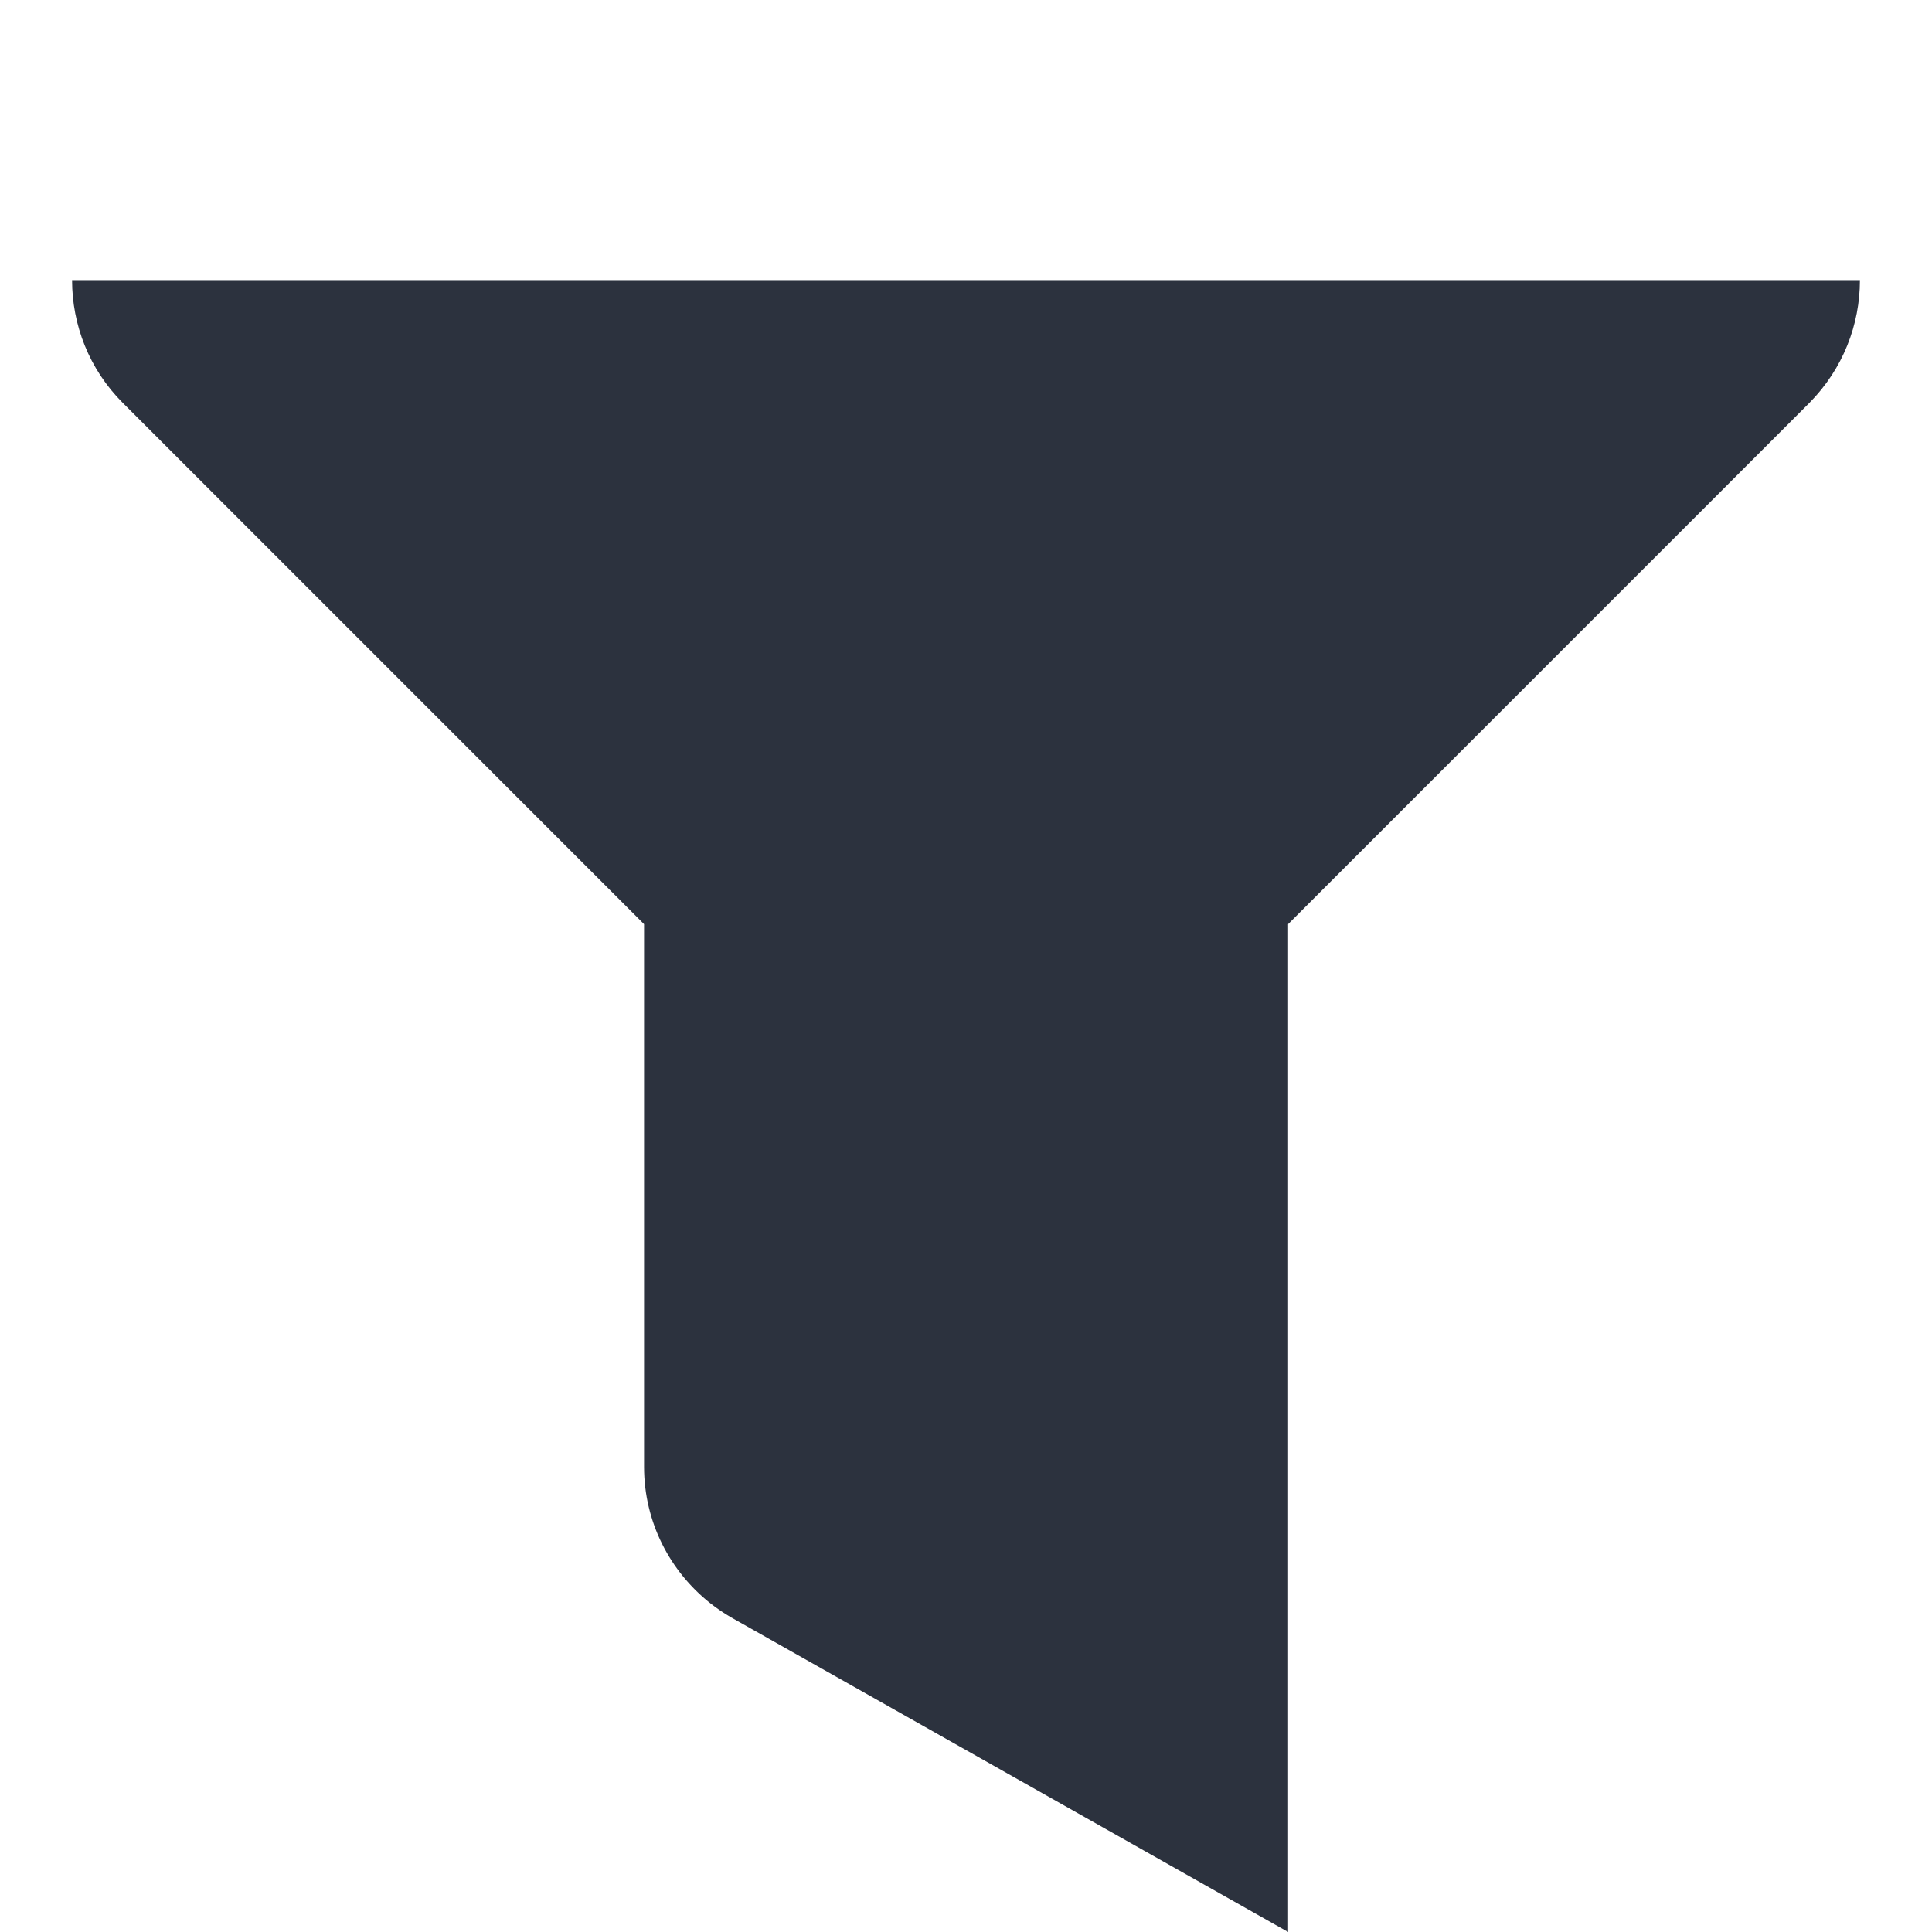
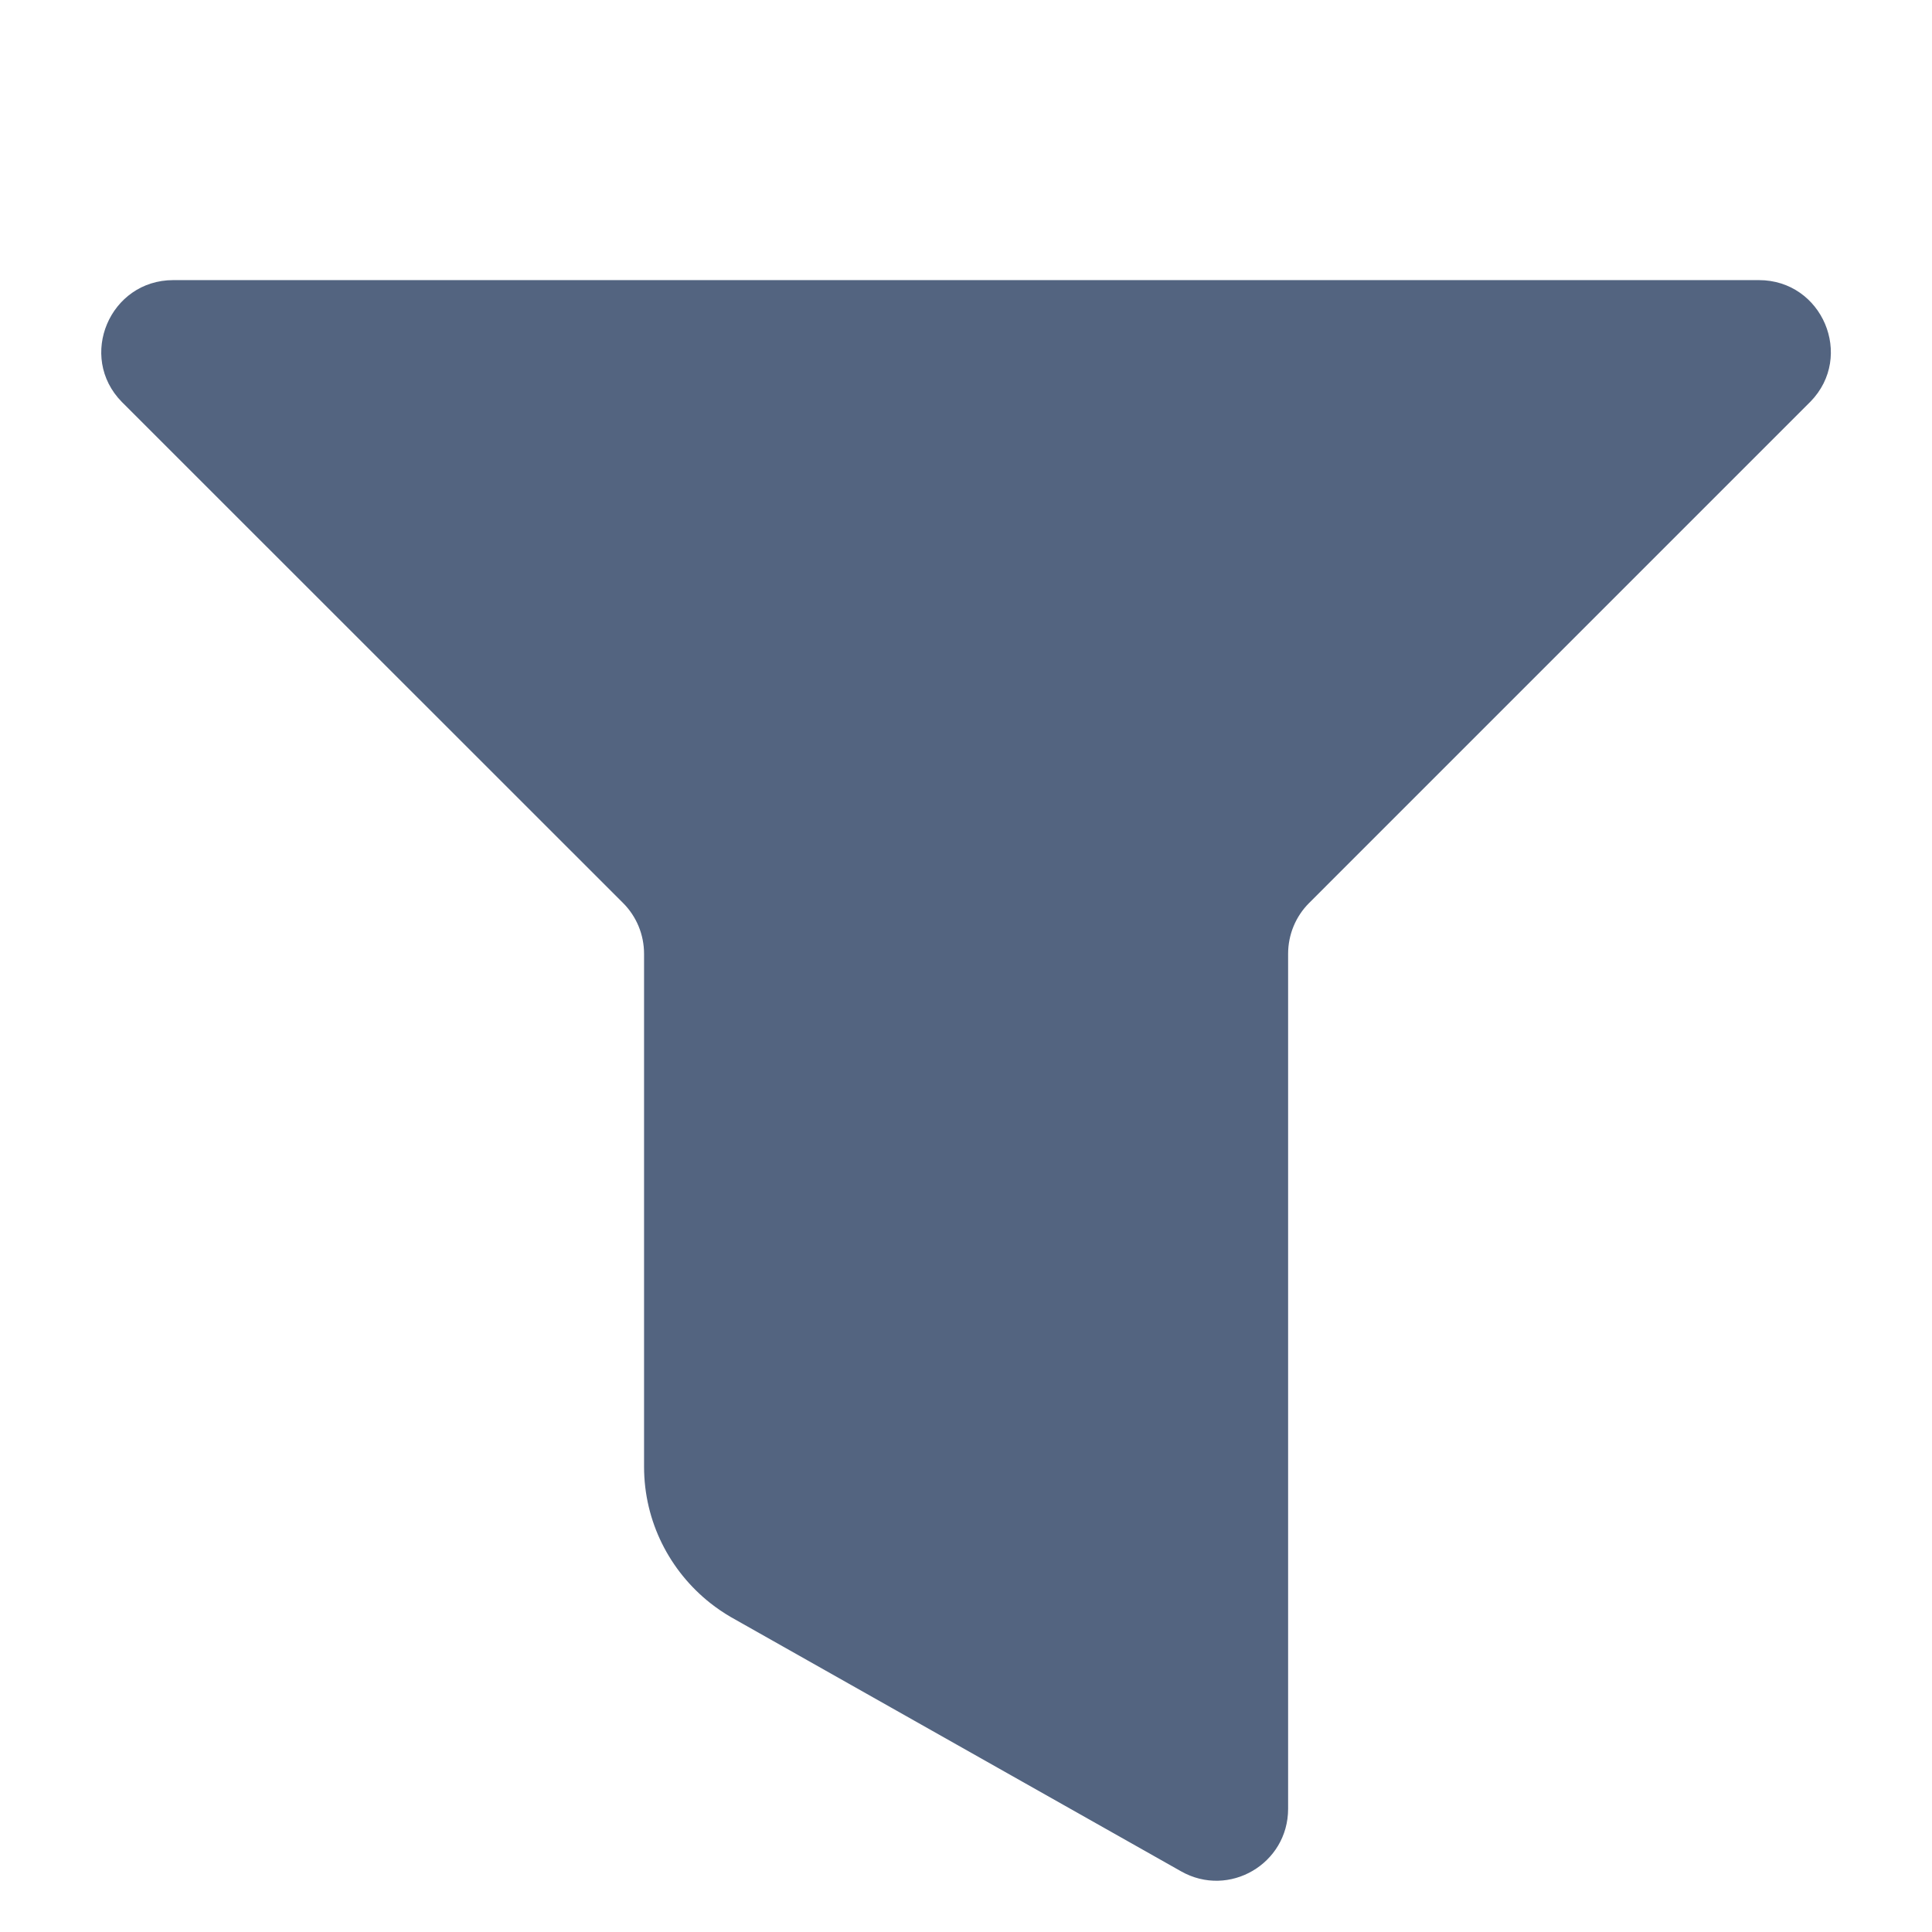
- <svg xmlns="http://www.w3.org/2000/svg" version="1.1" id="Ebene_1" x="0px" y="0px" viewBox="0 0 1133.9 1133.9" enable-background="new 0 0 1133.9 1133.9" xml:space="preserve">
-   <path fill="#2C323E" d="M1091.6,164.4H42.3c0,26.1,9.9,52.2,29.8,72.1L378,542.4v318.5c0,32.4,15.2,61.3,38.8,80  c3.8,3,7.9,5.8,12.2,8.3l0,0l327,184.7V542.4l305.9-305.9C1081.7,216.5,1091.6,190.5,1091.6,164.4z" />
+ <svg xmlns="http://www.w3.org/2000/svg" version="1.1" id="filter" x="0px" y="0px" viewBox="0 0 1133.9 1133.9" enable-background="new 0 0 1133.9 1133.9" xml:space="preserve">
+   <path id="filter_1_" fill="#536480" d="M1032.3,164.4H101.7c-37.3,0-56.3,44.9-30.2,71.5c0.2,0.2,0.4,0.4,0.6,0.6L365.7,530  c7.9,7.9,12.3,18.6,12.3,29.8v301c0,32.4,15.2,61.3,38.8,80c3.8,3,7.9,5.8,12.2,8.3l0,0l264.2,149.2c28.1,15.9,62.8-4.4,62.8-36.7  V559.8c0-11.2,4.4-21.9,12.3-29.8l293.6-293.6c0.2-0.2,0.5-0.5,0.7-0.7C1088.5,209.1,1069.5,164.4,1032.3,164.4z" />
</svg>
